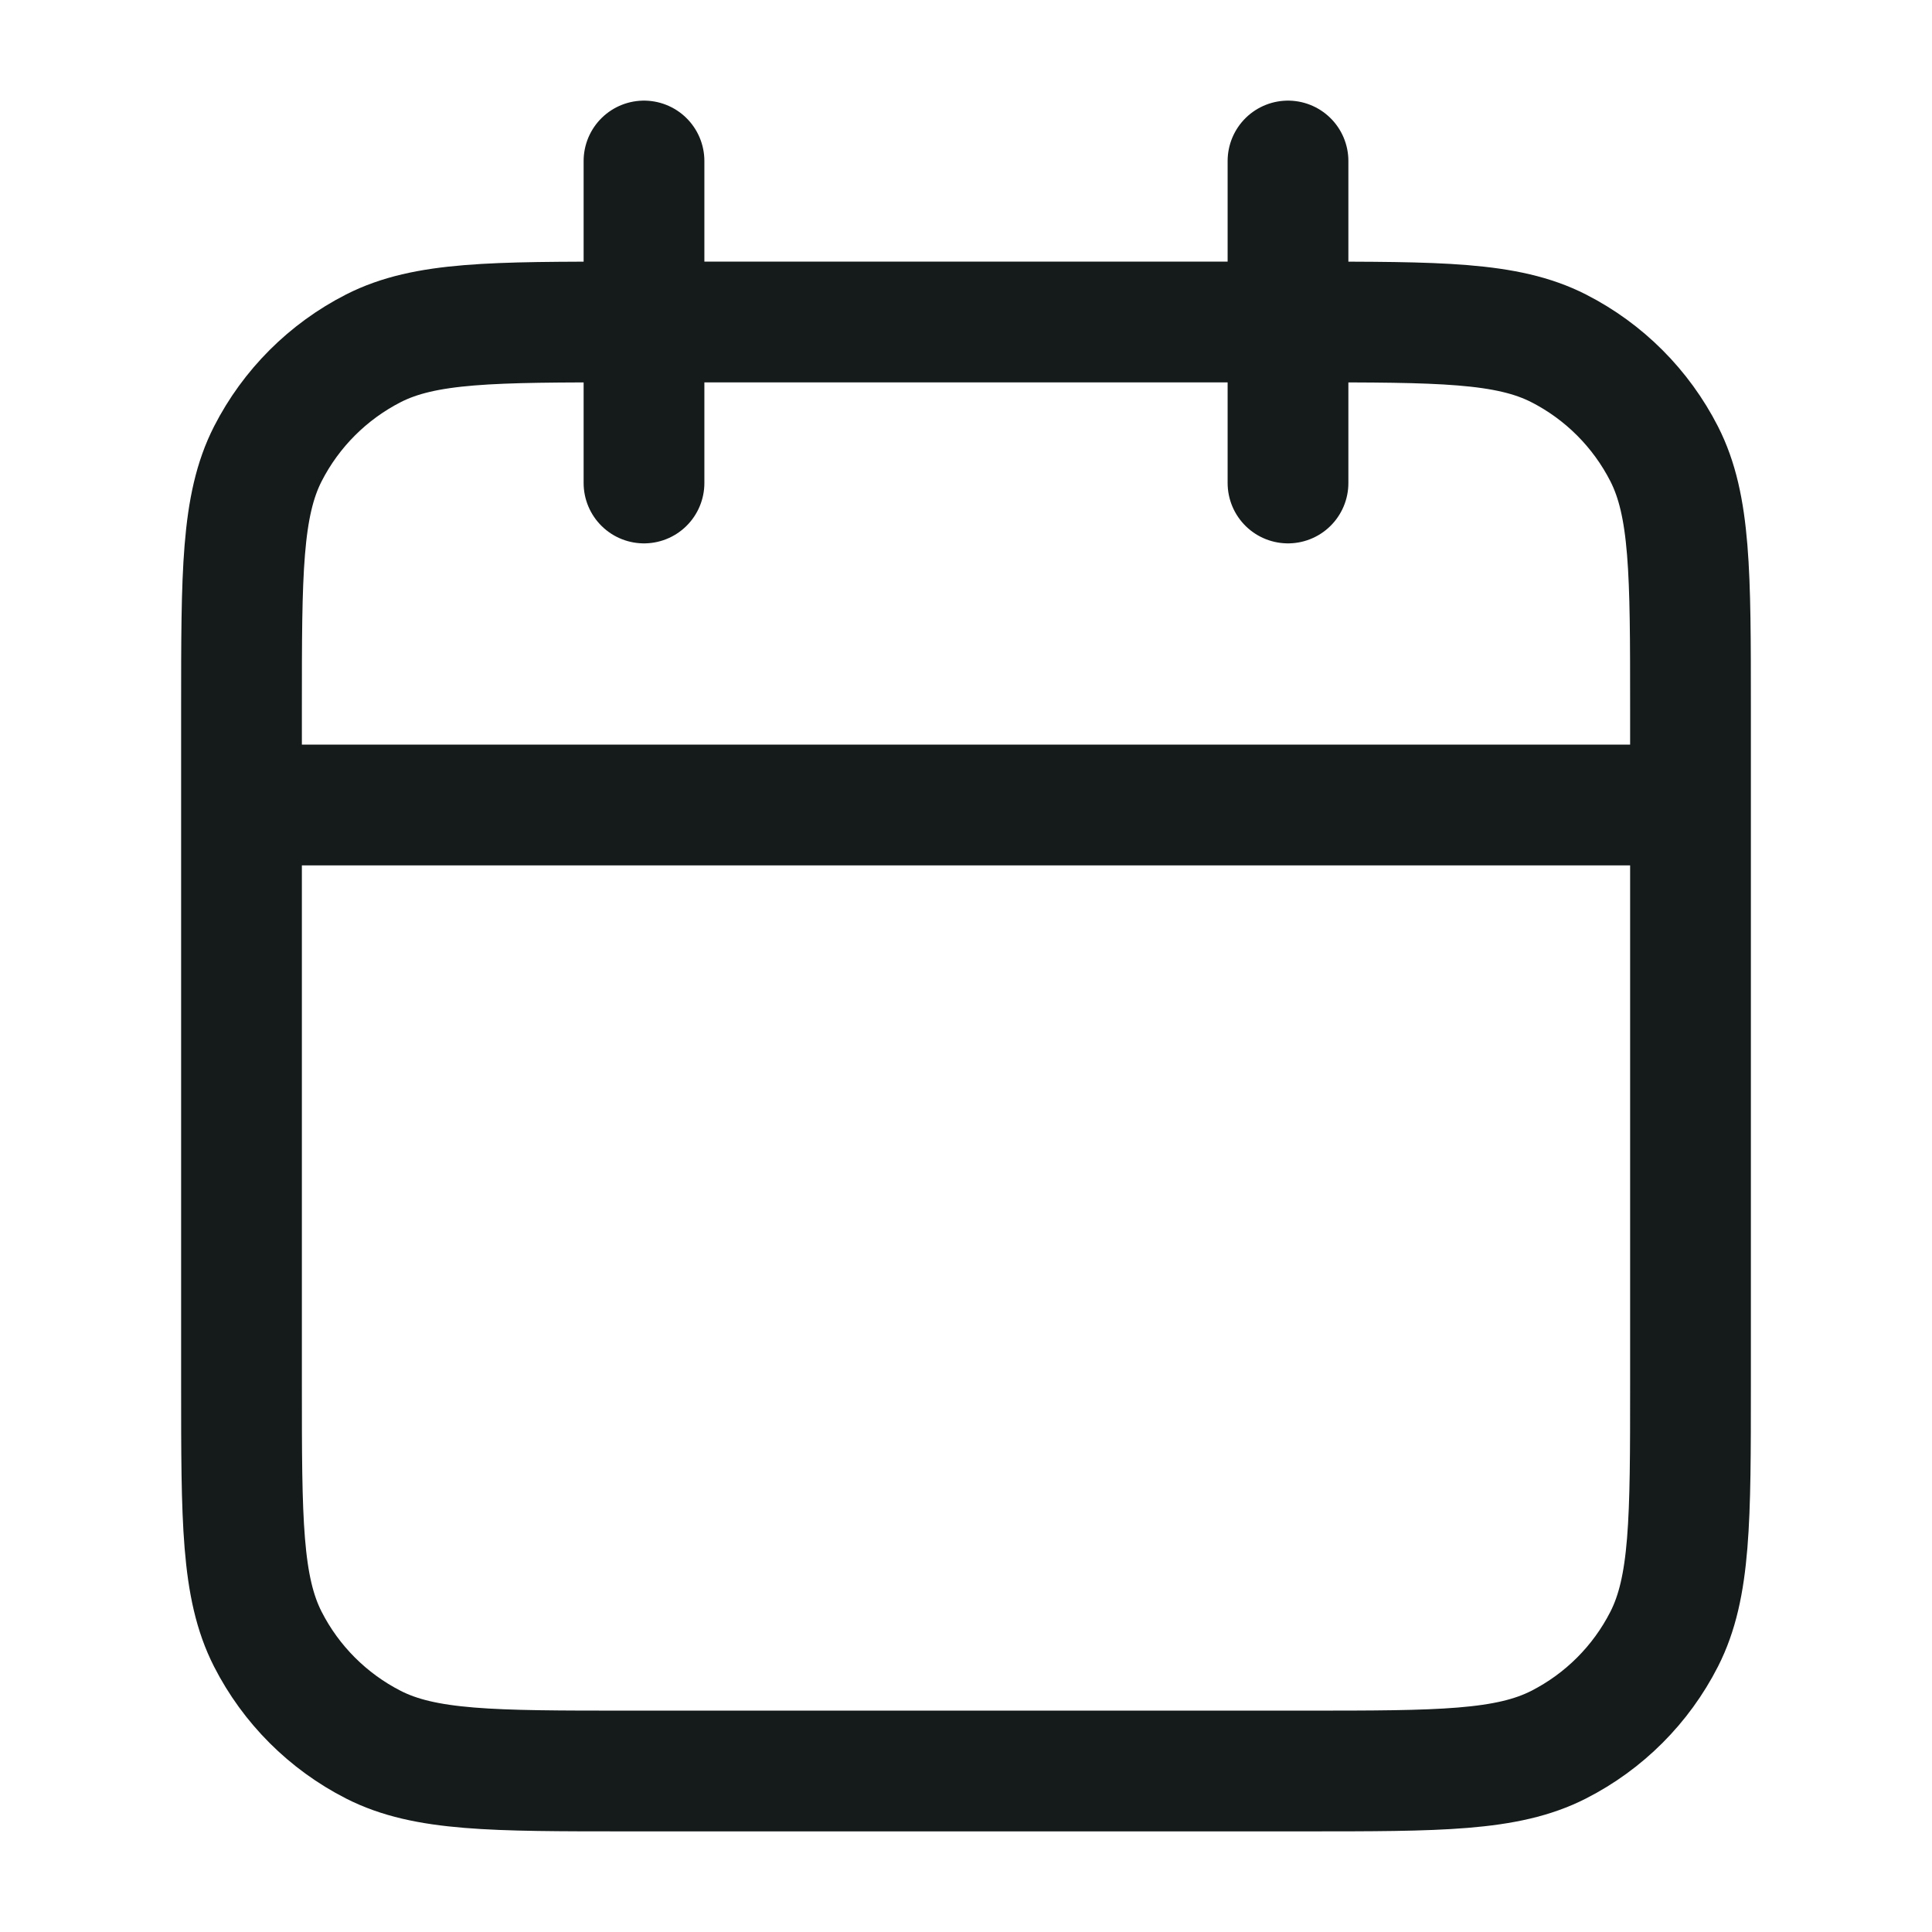
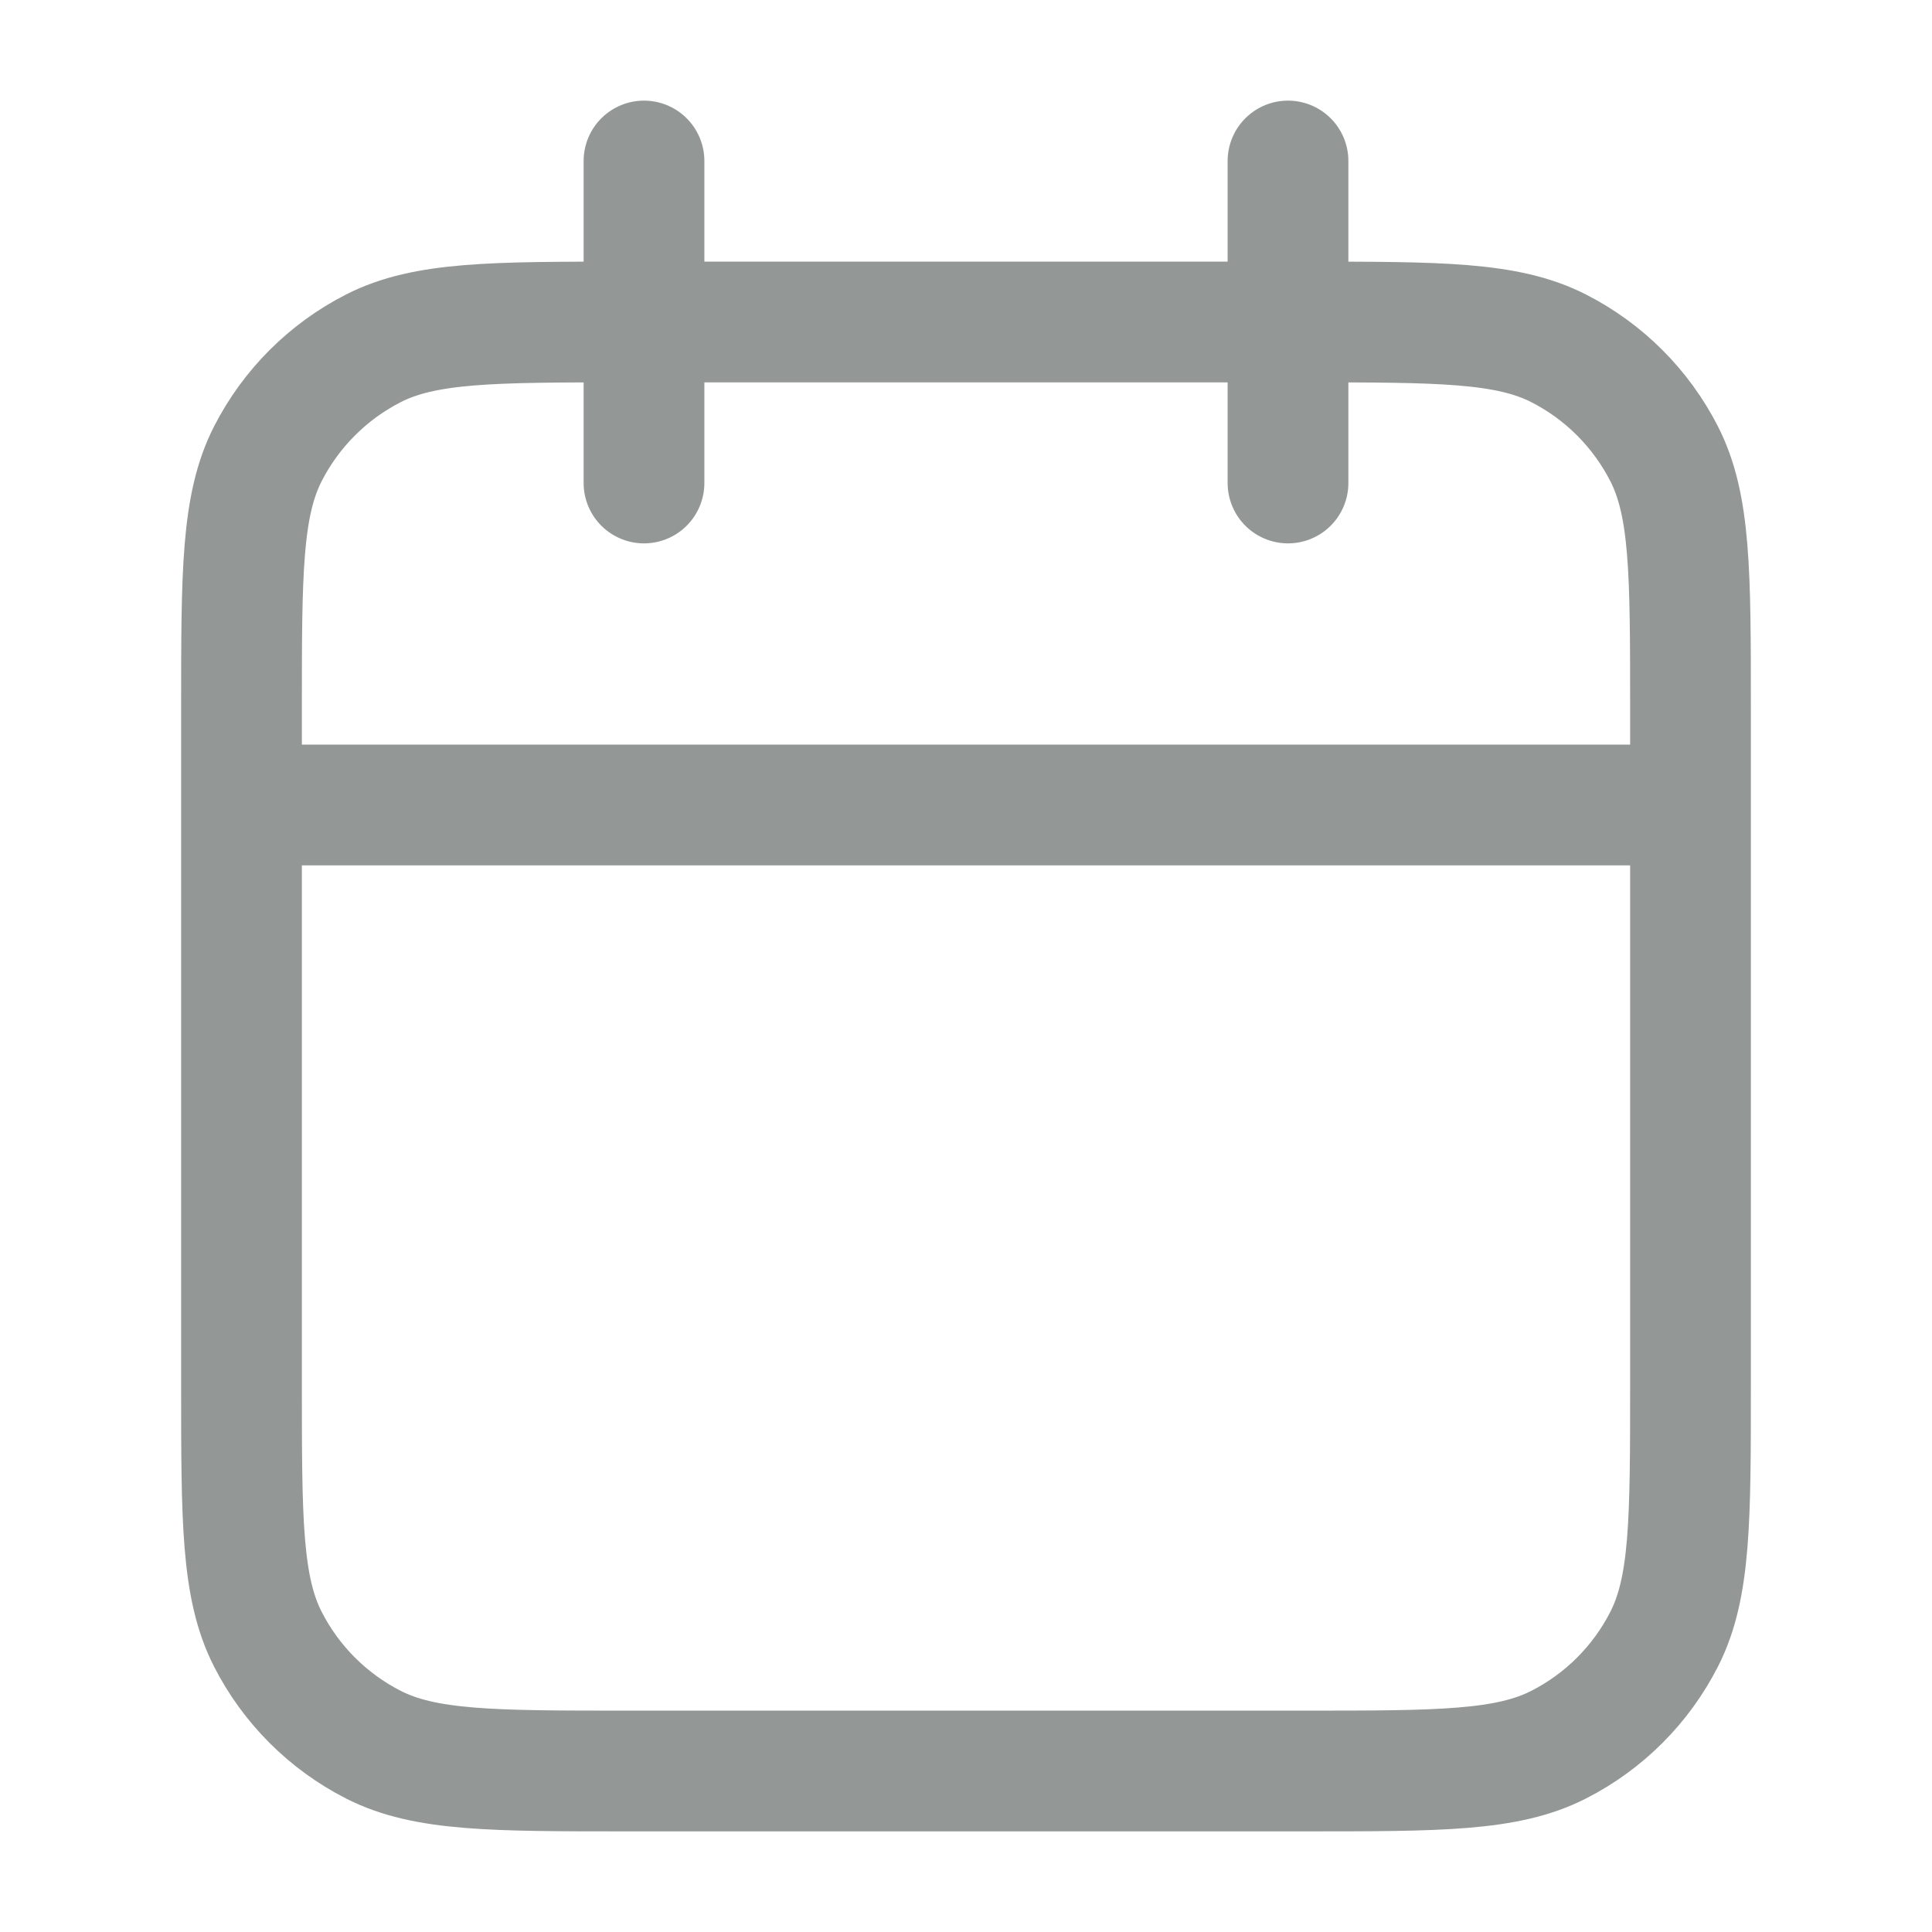
<svg xmlns="http://www.w3.org/2000/svg" width="24" height="24" viewBox="0 0 24 24" fill="none">
-   <path d="M21 10H3M16 2V6M8 2V6M7.8 22H16.2C17.88 22 18.72 22 19.362 21.673C19.927 21.385 20.385 20.927 20.673 20.362C21 19.72 21 18.88 21 17.2V8.8C21 7.12 21 6.28 20.673 5.638C20.385 5.074 19.927 4.615 19.362 4.327C18.72 4 17.88 4 16.2 4H7.8C6.12 4 5.28 4 4.638 4.327C4.074 4.615 3.615 5.074 3.327 5.638C3 6.28 3 7.12 3 8.8V17.2C3 18.88 3 19.72 3.327 20.362C3.615 20.927 4.074 21.385 4.638 21.673C5.28 22 6.12 22 7.8 22Z" stroke="#151A1A" stroke-width="1.5" stroke-linecap="round" stroke-linejoin="round" />
+   <g id="calendar">
+     <path id="Icon" d="M21 10H3M16 2V6M8 2V6M7.8 22H16.2C17.88 22 18.72 22 19.362 21.673C19.927 21.385 20.385 20.927 20.673 20.362C21 19.72 21 18.88 21 17.2V8.8C21 7.12 21 6.28 20.673 5.638C20.385 5.074 19.927 4.615 19.362 4.327C18.72 4 17.88 4 16.2 4H7.8C6.12 4 5.28 4 4.638 4.327C4.074 4.615 3.615 5.074 3.327 5.638C3 6.28 3 7.12 3 8.8V17.2C3 18.88 3 19.72 3.327 20.362C3.615 20.927 4.074 21.385 4.638 21.673C5.28 22 6.12 22 7.8 22Z" stroke="#939897" stroke-width="1.5" stroke-linecap="round" stroke-linejoin="round" />
+   </g>
</svg>
